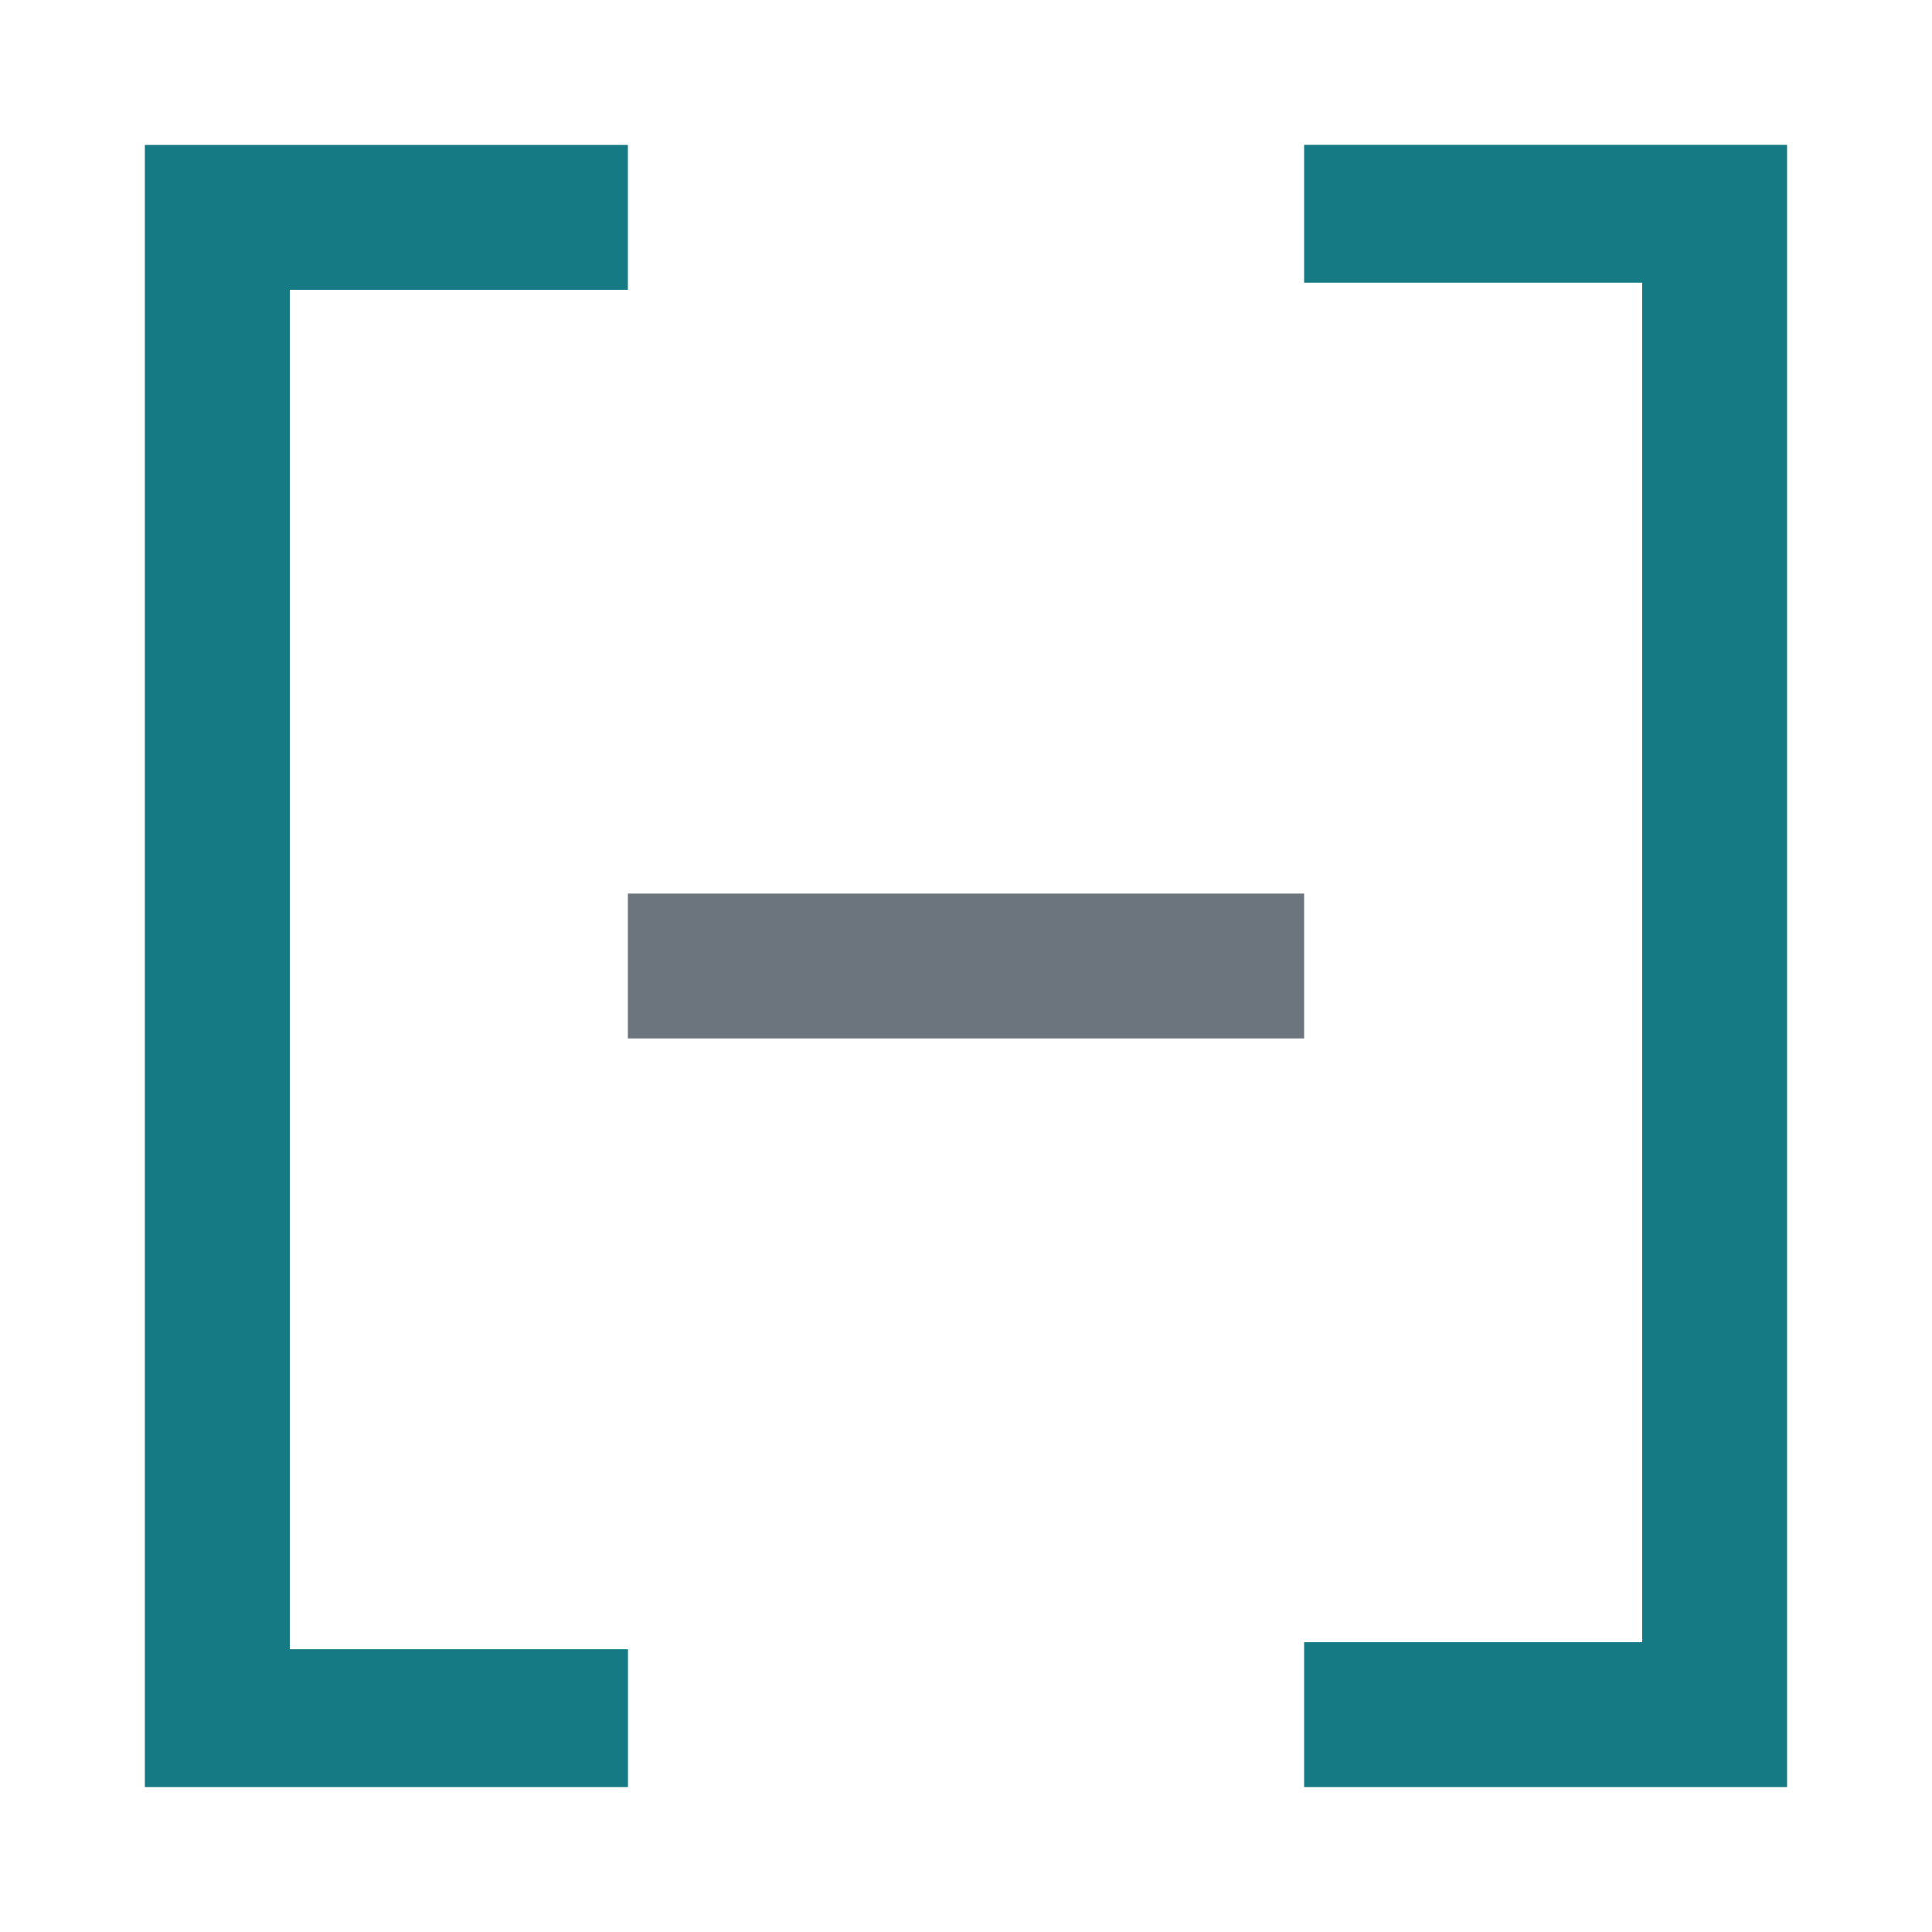
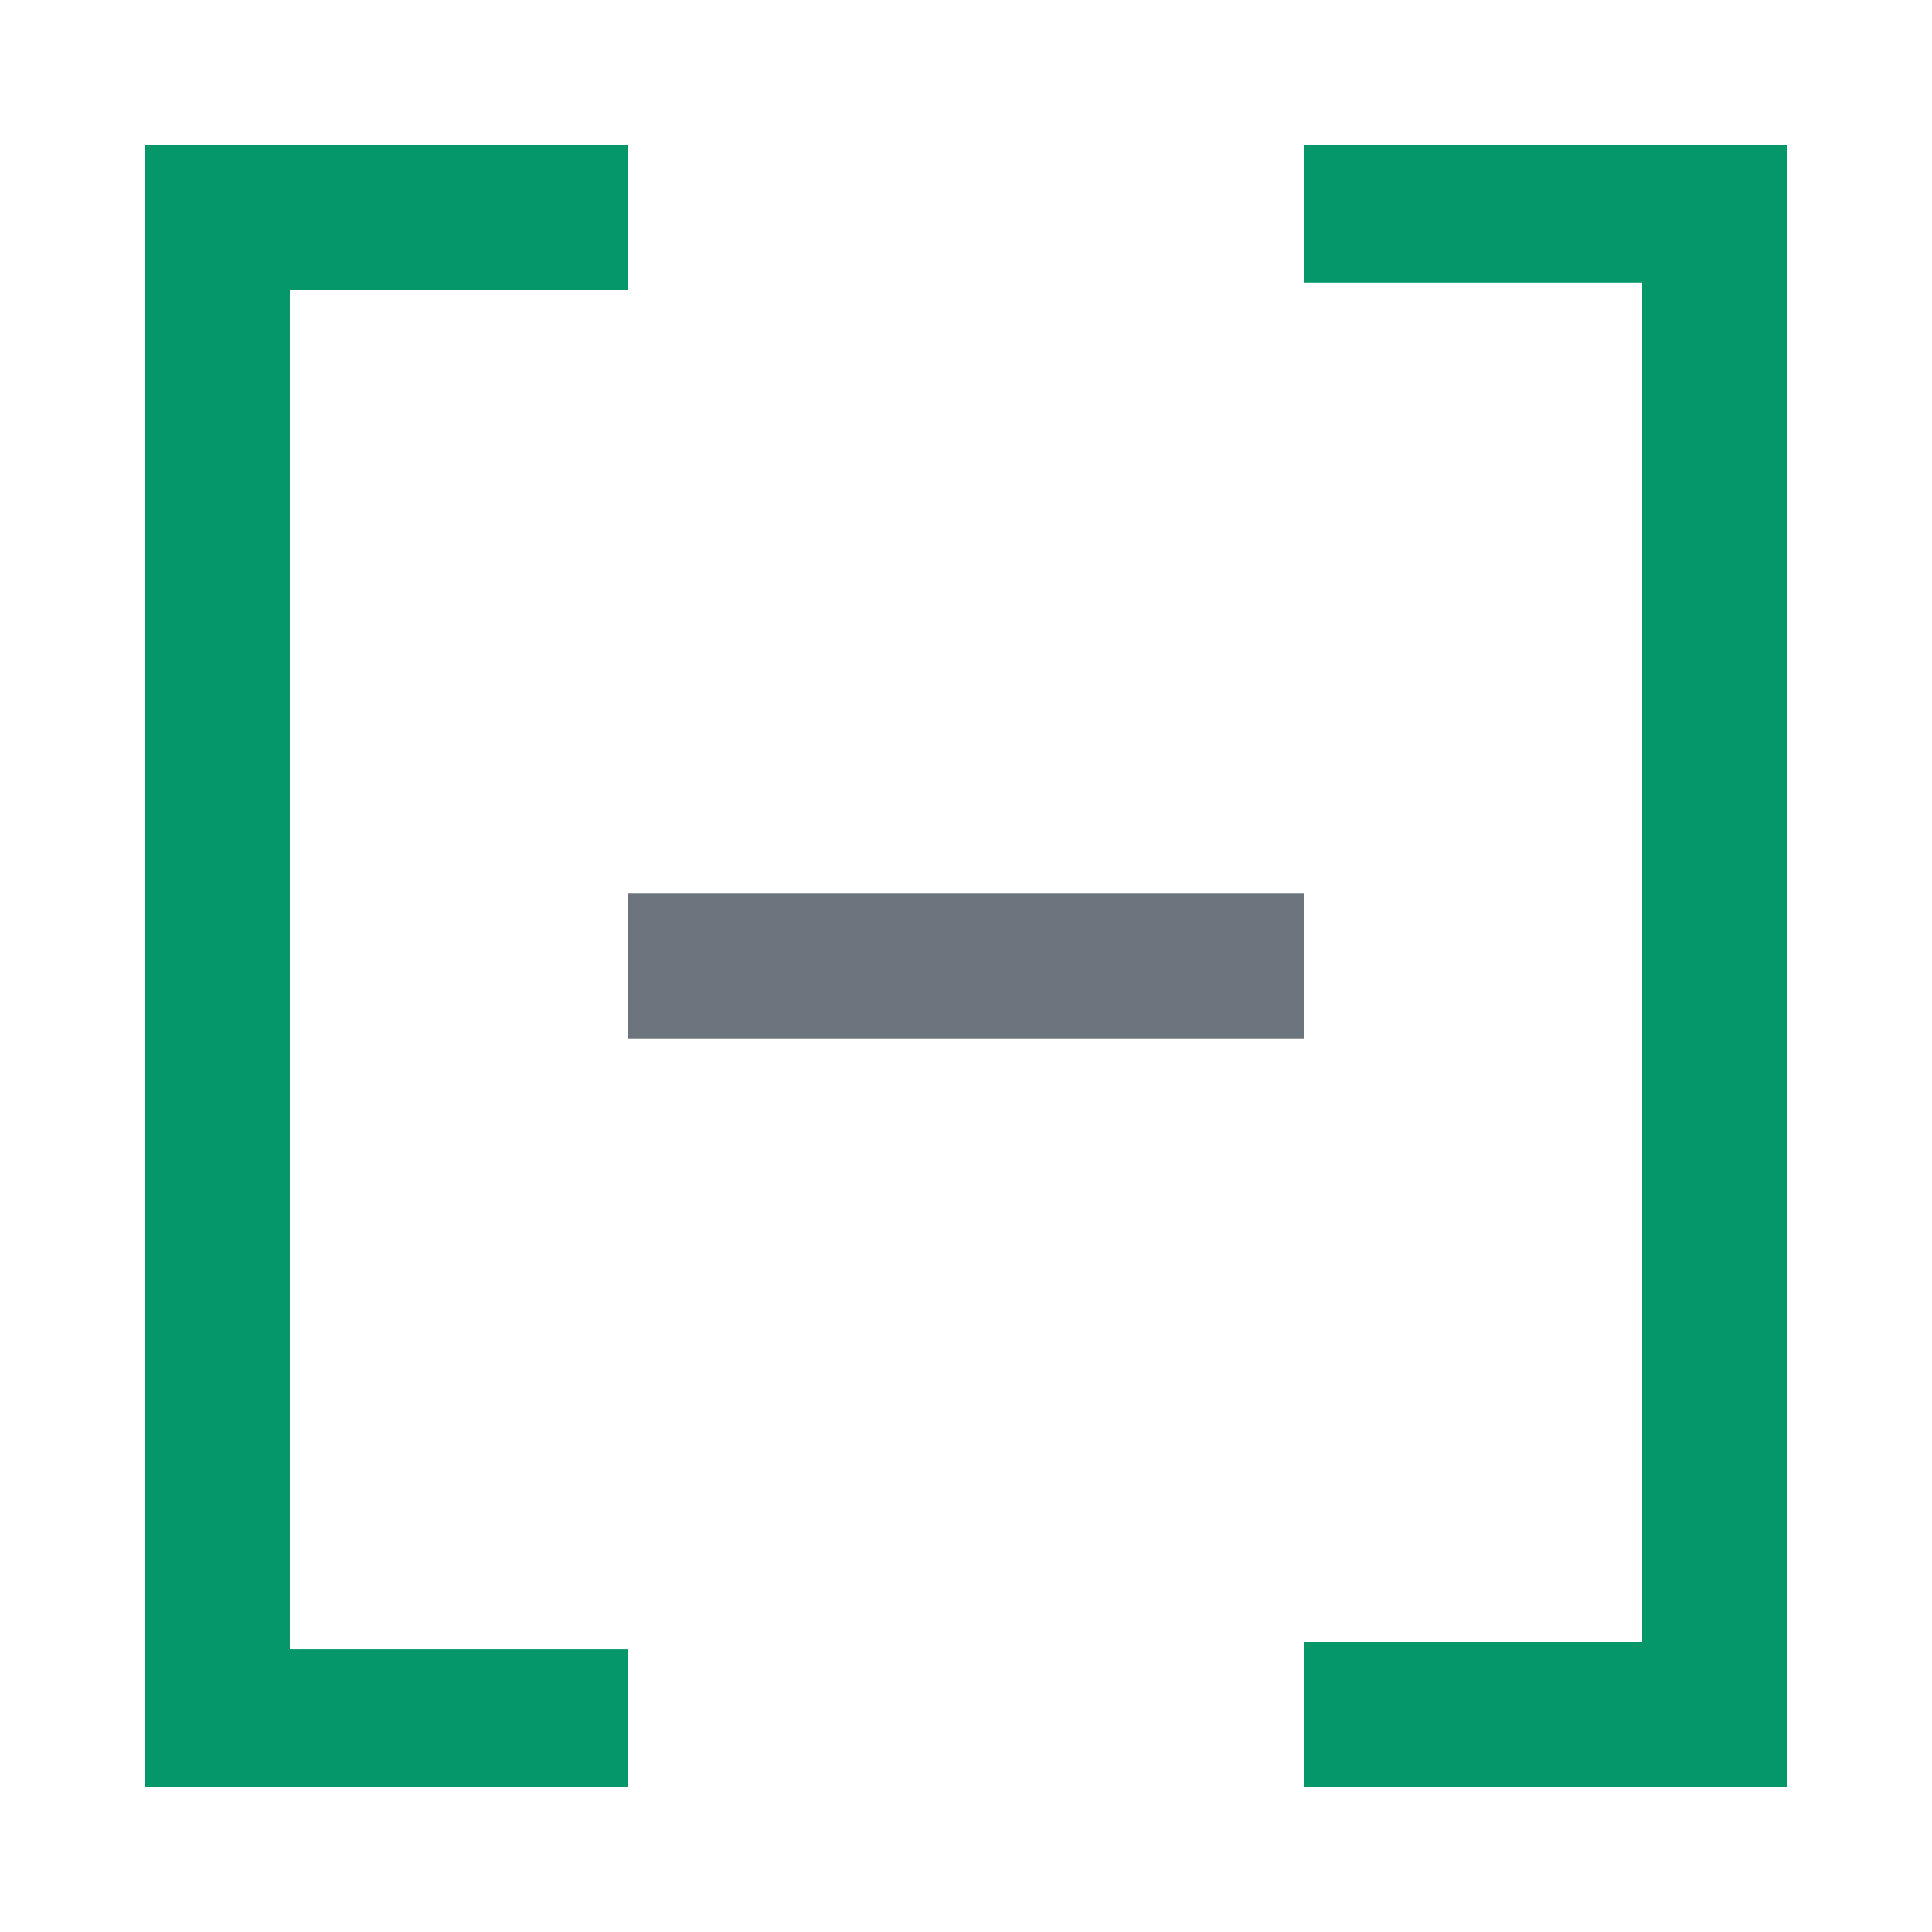
<svg xmlns="http://www.w3.org/2000/svg" version="1.1" width="80" height="80">
  <svg width="80" height="80" version="1.1" viewBox="0 0 21.167 21.167">
    <path d="m6.879 9.79h7.409v1.587h-7.409z" fill="#6c757d" />
-     <path d="m3.175 3.175h3.704v-1.587h-5.292v17.991h5.293v-1.51h-3.705zm14.817 14.817h-3.704v1.587h5.291v-17.992h-5.291v1.51h3.704z" fill="#157a83" />
+     <path d="m3.175 3.175h3.704v-1.587h-5.292v17.991h5.293v-1.51h-3.705zm14.817 14.817h-3.704v1.587h5.291v-17.992h-5.291v1.51h3.704z" fill="#059669" />
  </svg>
  <style>@media (prefers-color-scheme: light) { :root { filter: none; } }
@media (prefers-color-scheme: dark) { :root { filter: none; } }
</style>
</svg>
